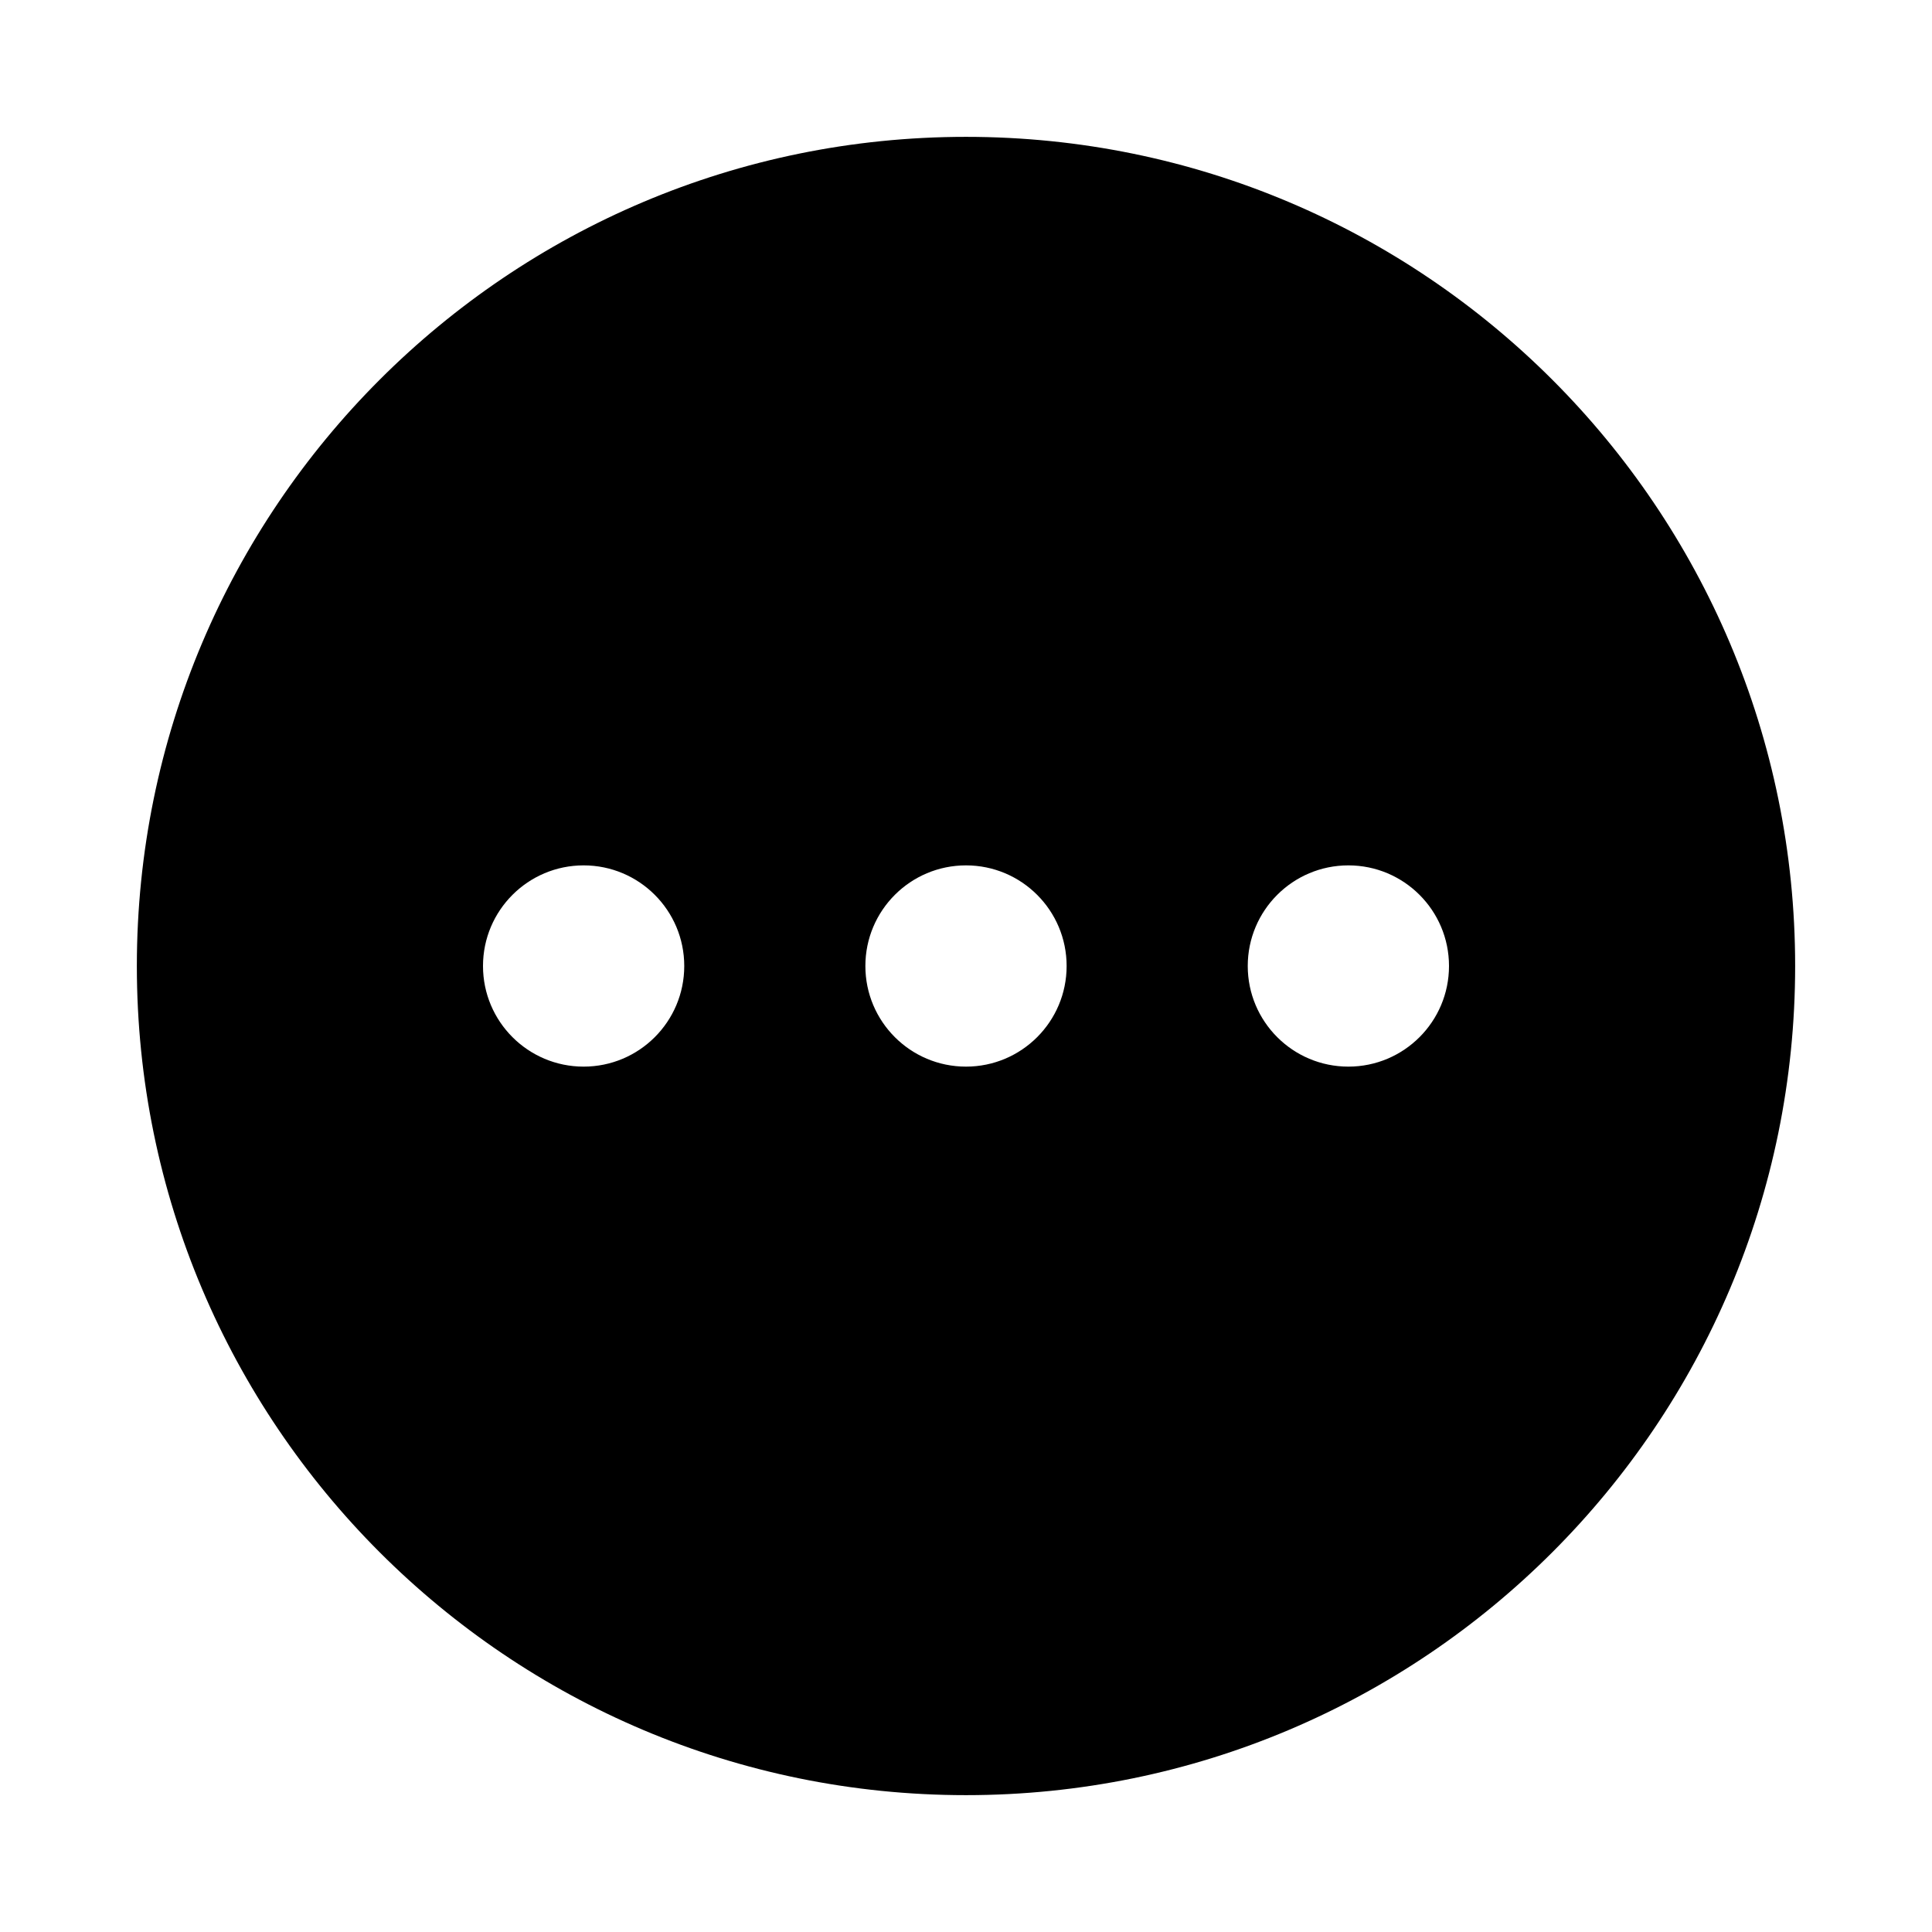
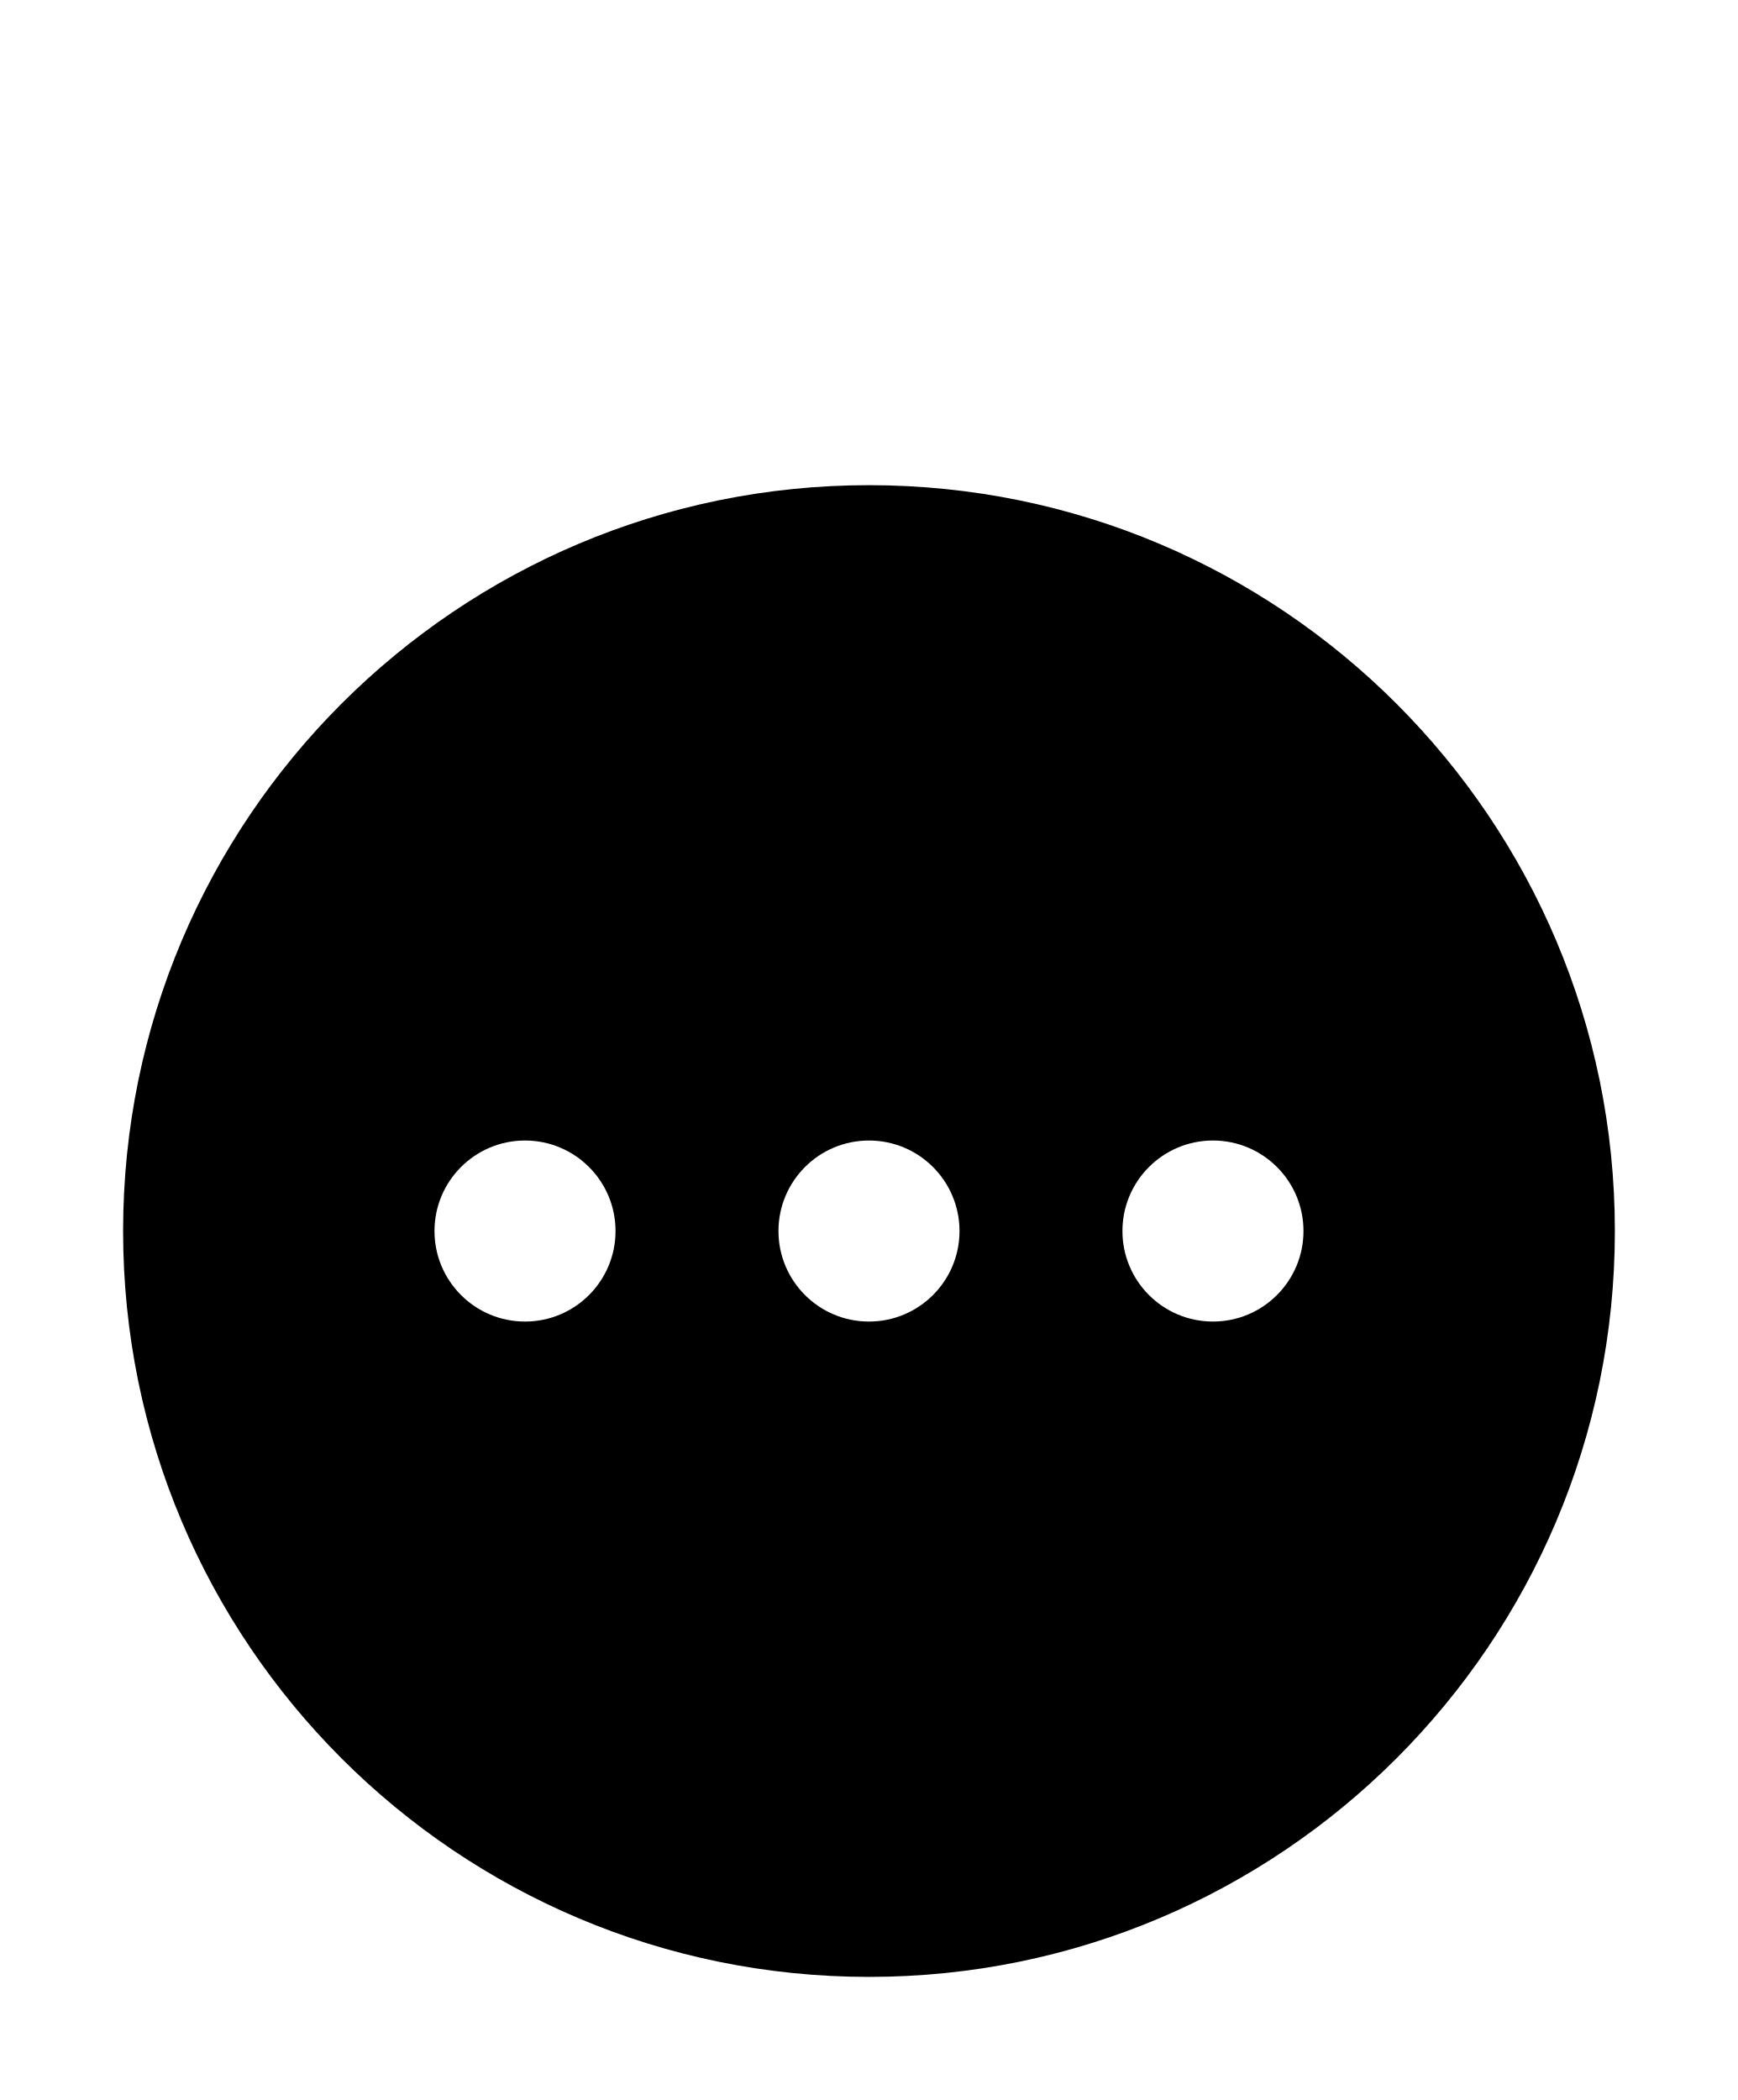
- <svg xmlns="http://www.w3.org/2000/svg" width="24" height="24" viewBox="0 0 24 24">
+ <svg xmlns="http://www.w3.org/2000/svg" width="24" height="29" viewBox="0 -5 24 29">
  <path fill="black" fill-rule="evenodd" d="M12 1.7a10.3 10.3 0 1 1 0 20.6a10.3 10.3 0 1 1 0-20.6zM7.25 10.75a1.25 1.25 0 1 0 0 2.5a1.25 1.25 0 1 0 0-2.5zM12 10.75a1.25 1.25 0 1 0 0 2.5a1.25 1.25 0 1 0 0-2.5zM16.75 10.75a1.25 1.25 0 1 0 0 2.5a1.25 1.25 0 1 0 0-2.5z" />
</svg>
